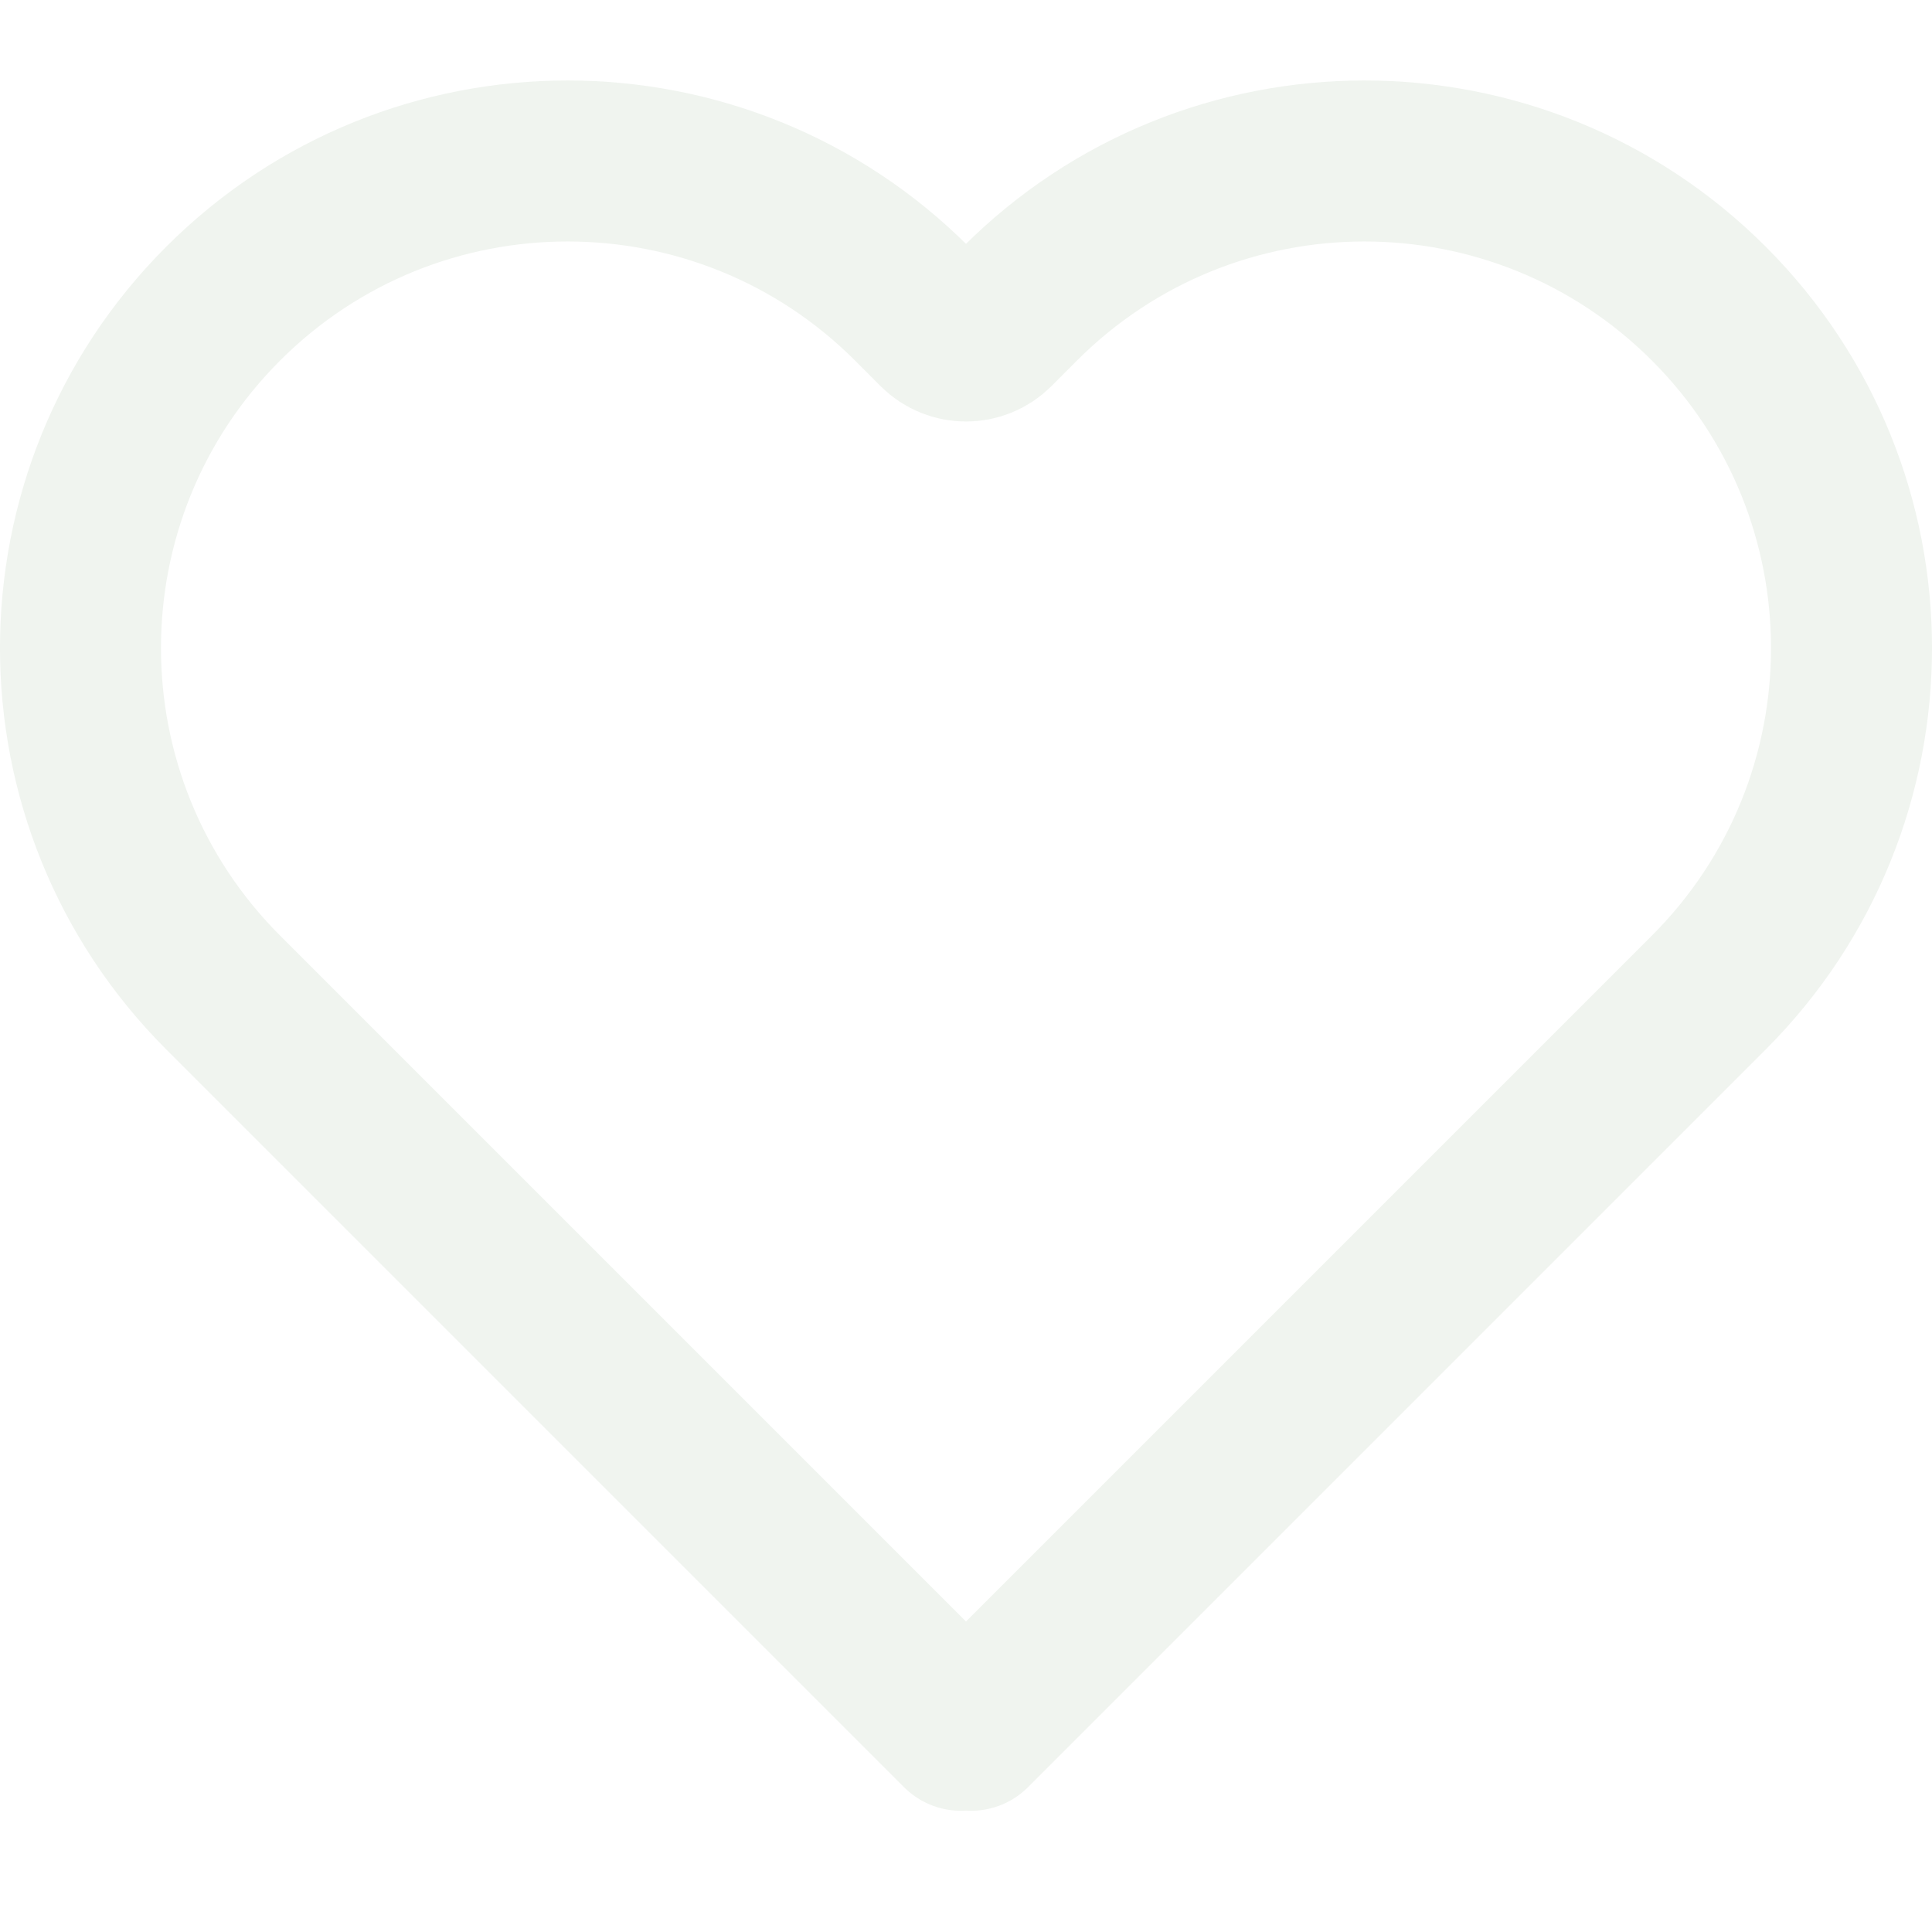
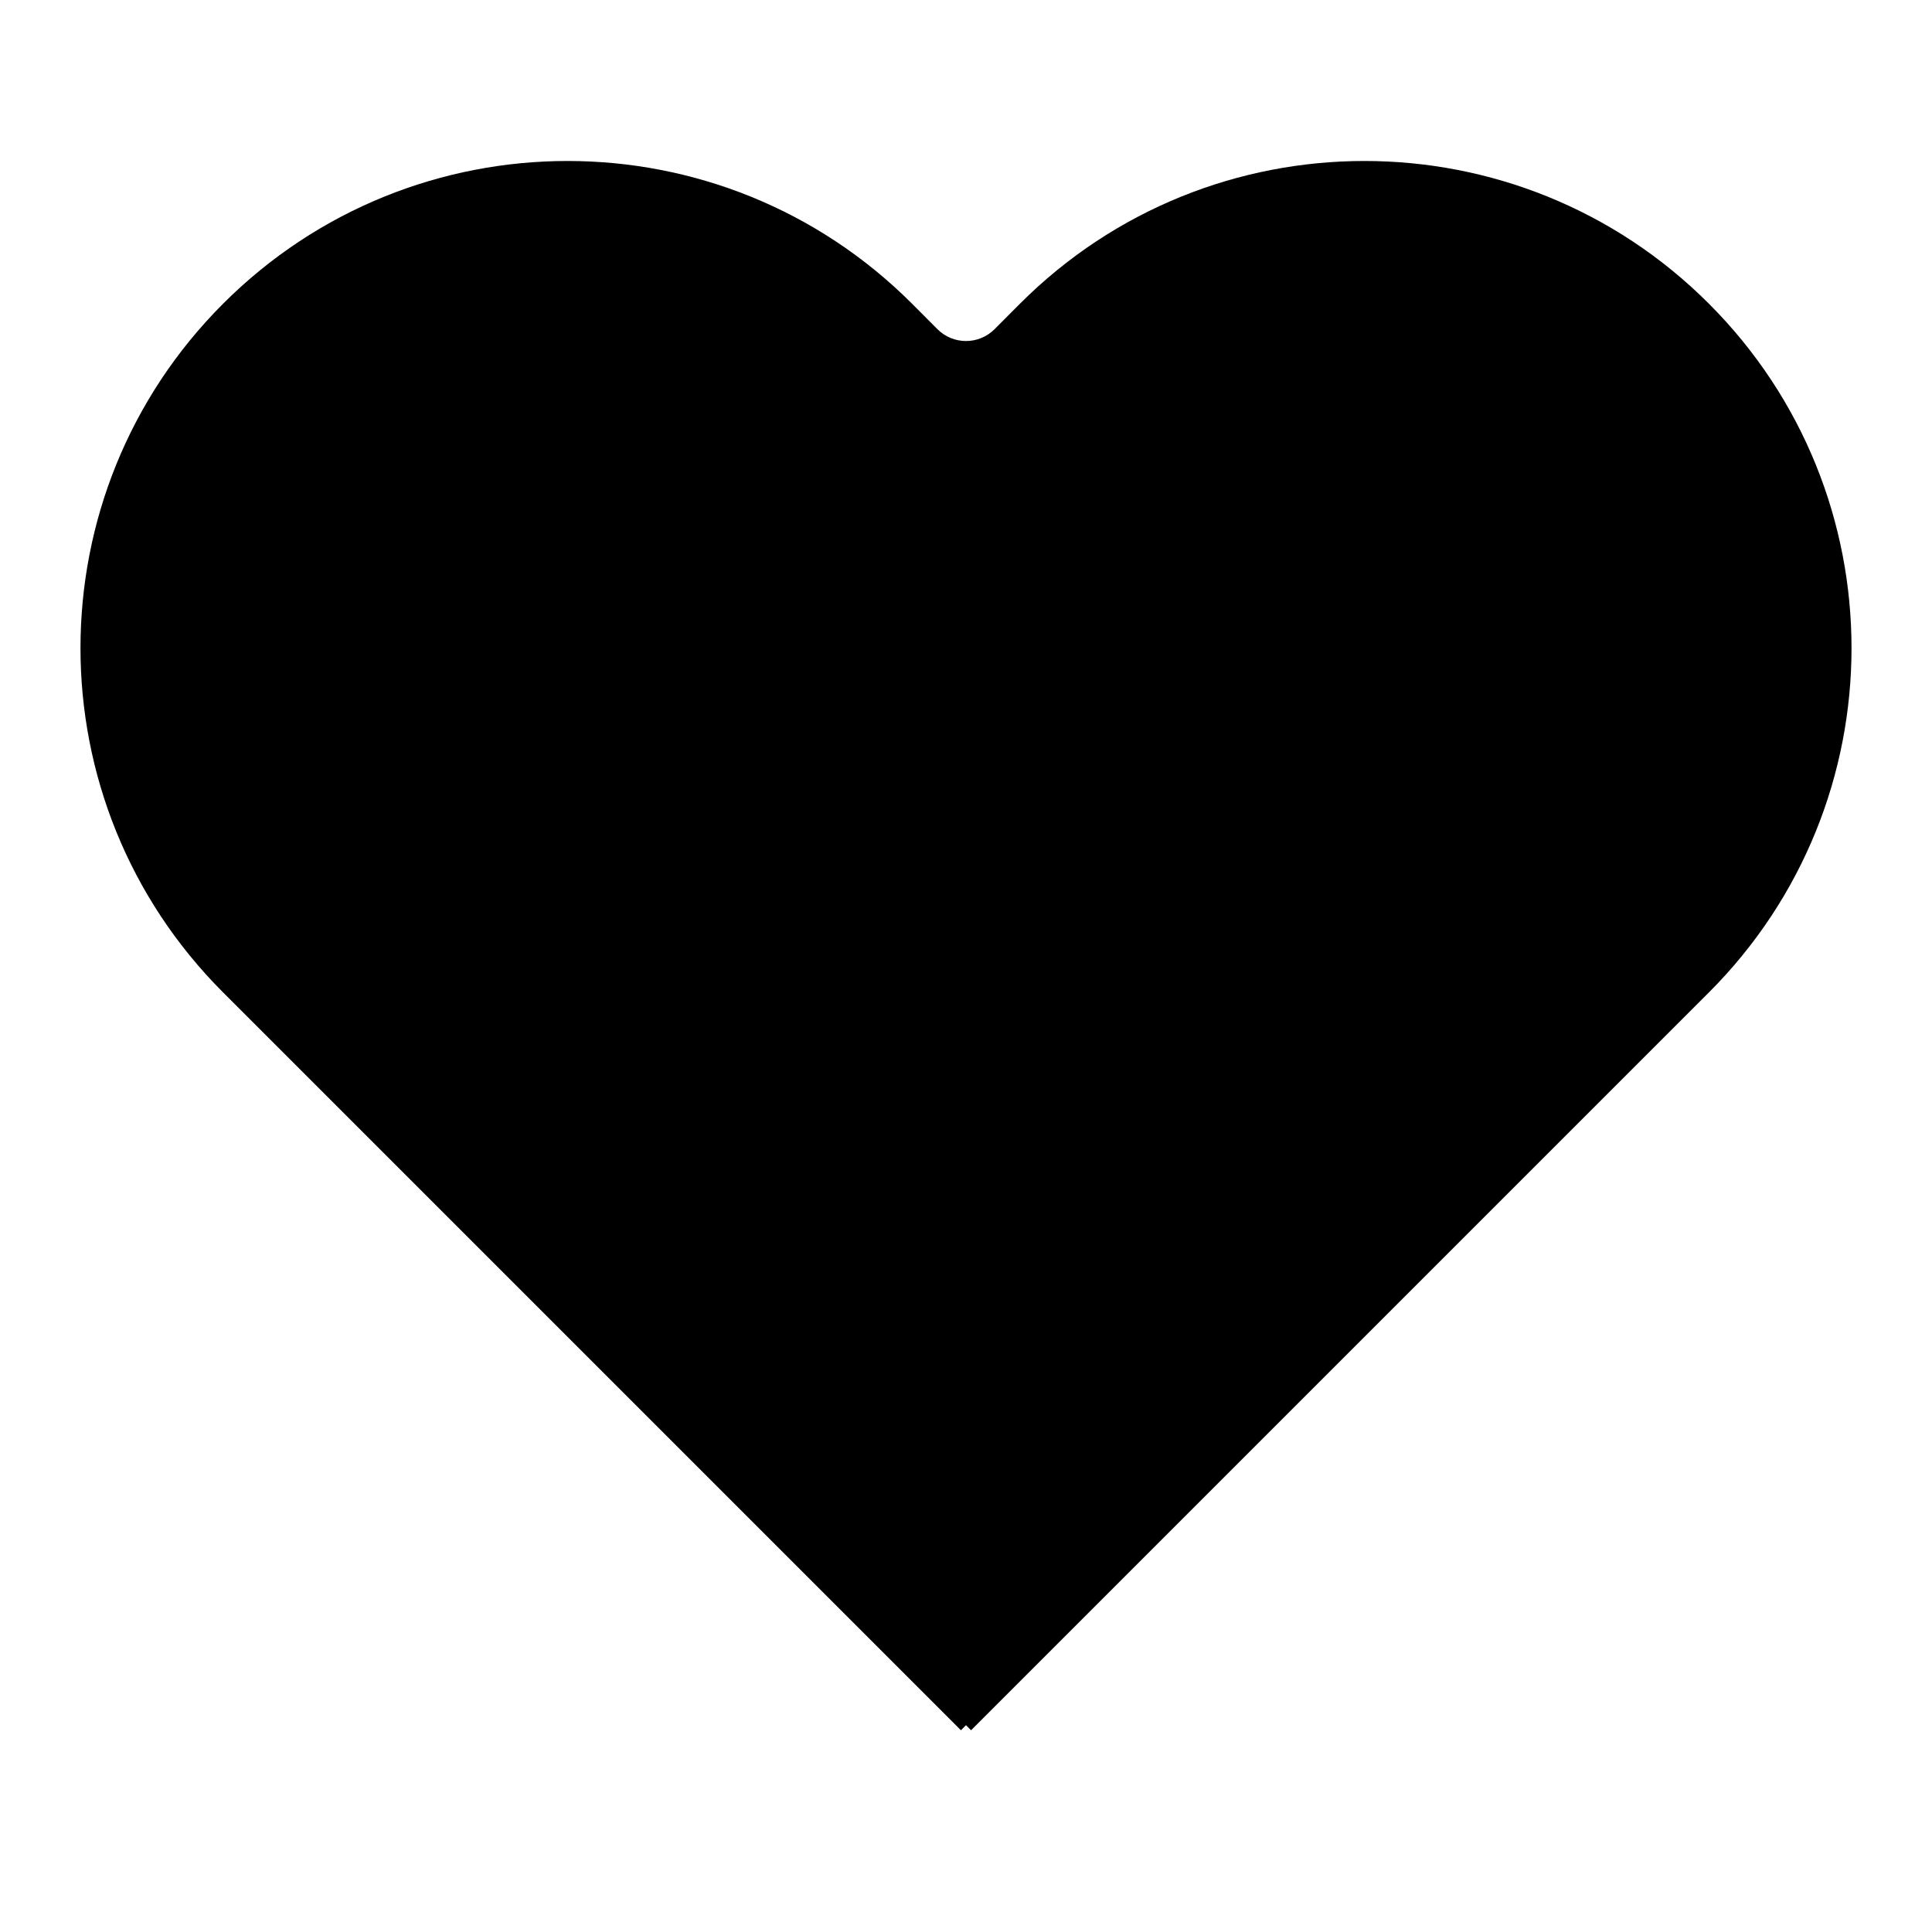
- <svg xmlns="http://www.w3.org/2000/svg" width="24" height="24" viewBox="0 0 24 24" fill="none">
-   <path d="M2.772 3.772C0.409 6.135 0.409 9.966 2.772 12.329L11.937 21.494L12 21.431L12.063 21.494L21.228 12.329C23.591 9.966 23.591 6.135 21.228 3.772C18.865 1.409 15.034 1.409 12.671 3.772L12.354 4.09C12.158 4.285 11.842 4.285 11.646 4.09L11.329 3.772C8.966 1.409 5.135 1.409 2.772 3.772Z" stroke="#F0F4EF" stroke-width="2" stroke-linecap="round" stroke-linejoin="round" />
+ <svg xmlns="http://www.w3.org/2000/svg" width="24" height="24" viewBox="0 0 24 24">
+   <path d="M2.772 3.772C0.409 6.135 0.409 9.966 2.772 12.329L11.937 21.494L12 21.431L12.063 21.494L21.228 12.329C23.591 9.966 23.591 6.135 21.228 3.772C18.865 1.409 15.034 1.409 12.671 3.772L12.354 4.09C12.158 4.285 11.842 4.285 11.646 4.09L11.329 3.772C8.966 1.409 5.135 1.409 2.772 3.772Z" stroke-width="2" stroke-linecap="round" stroke-linejoin="round" />
</svg>
